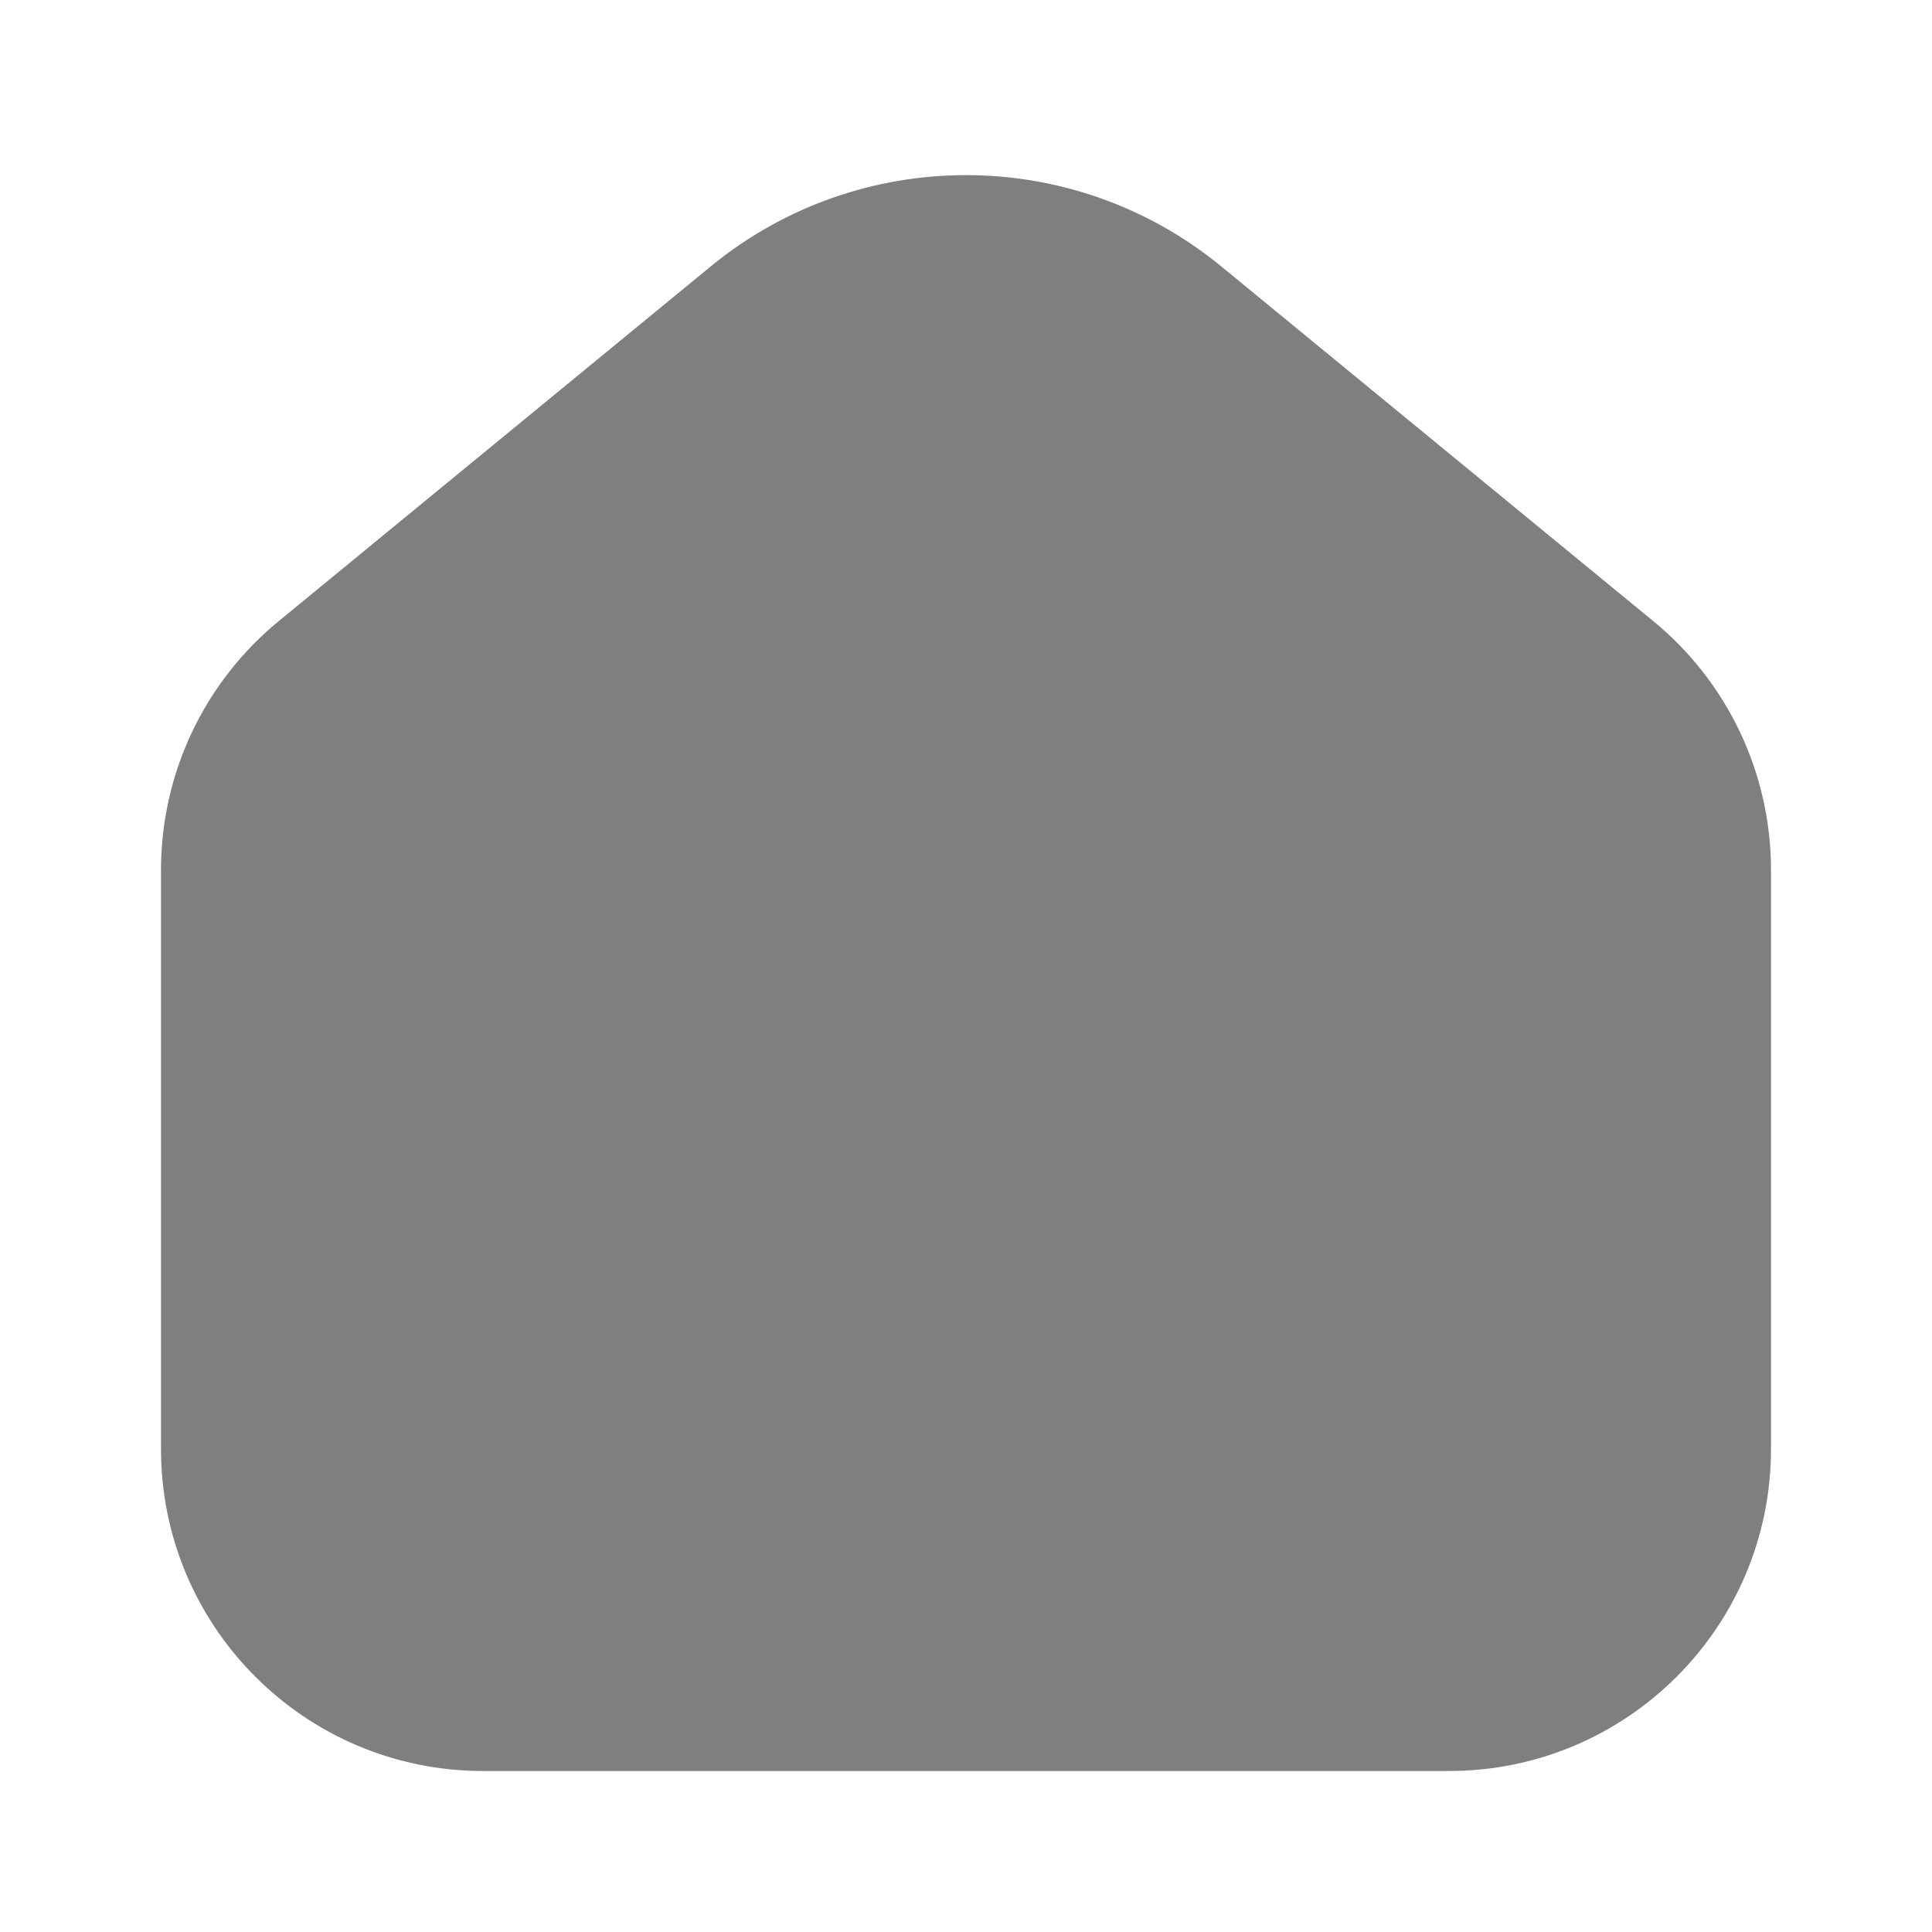
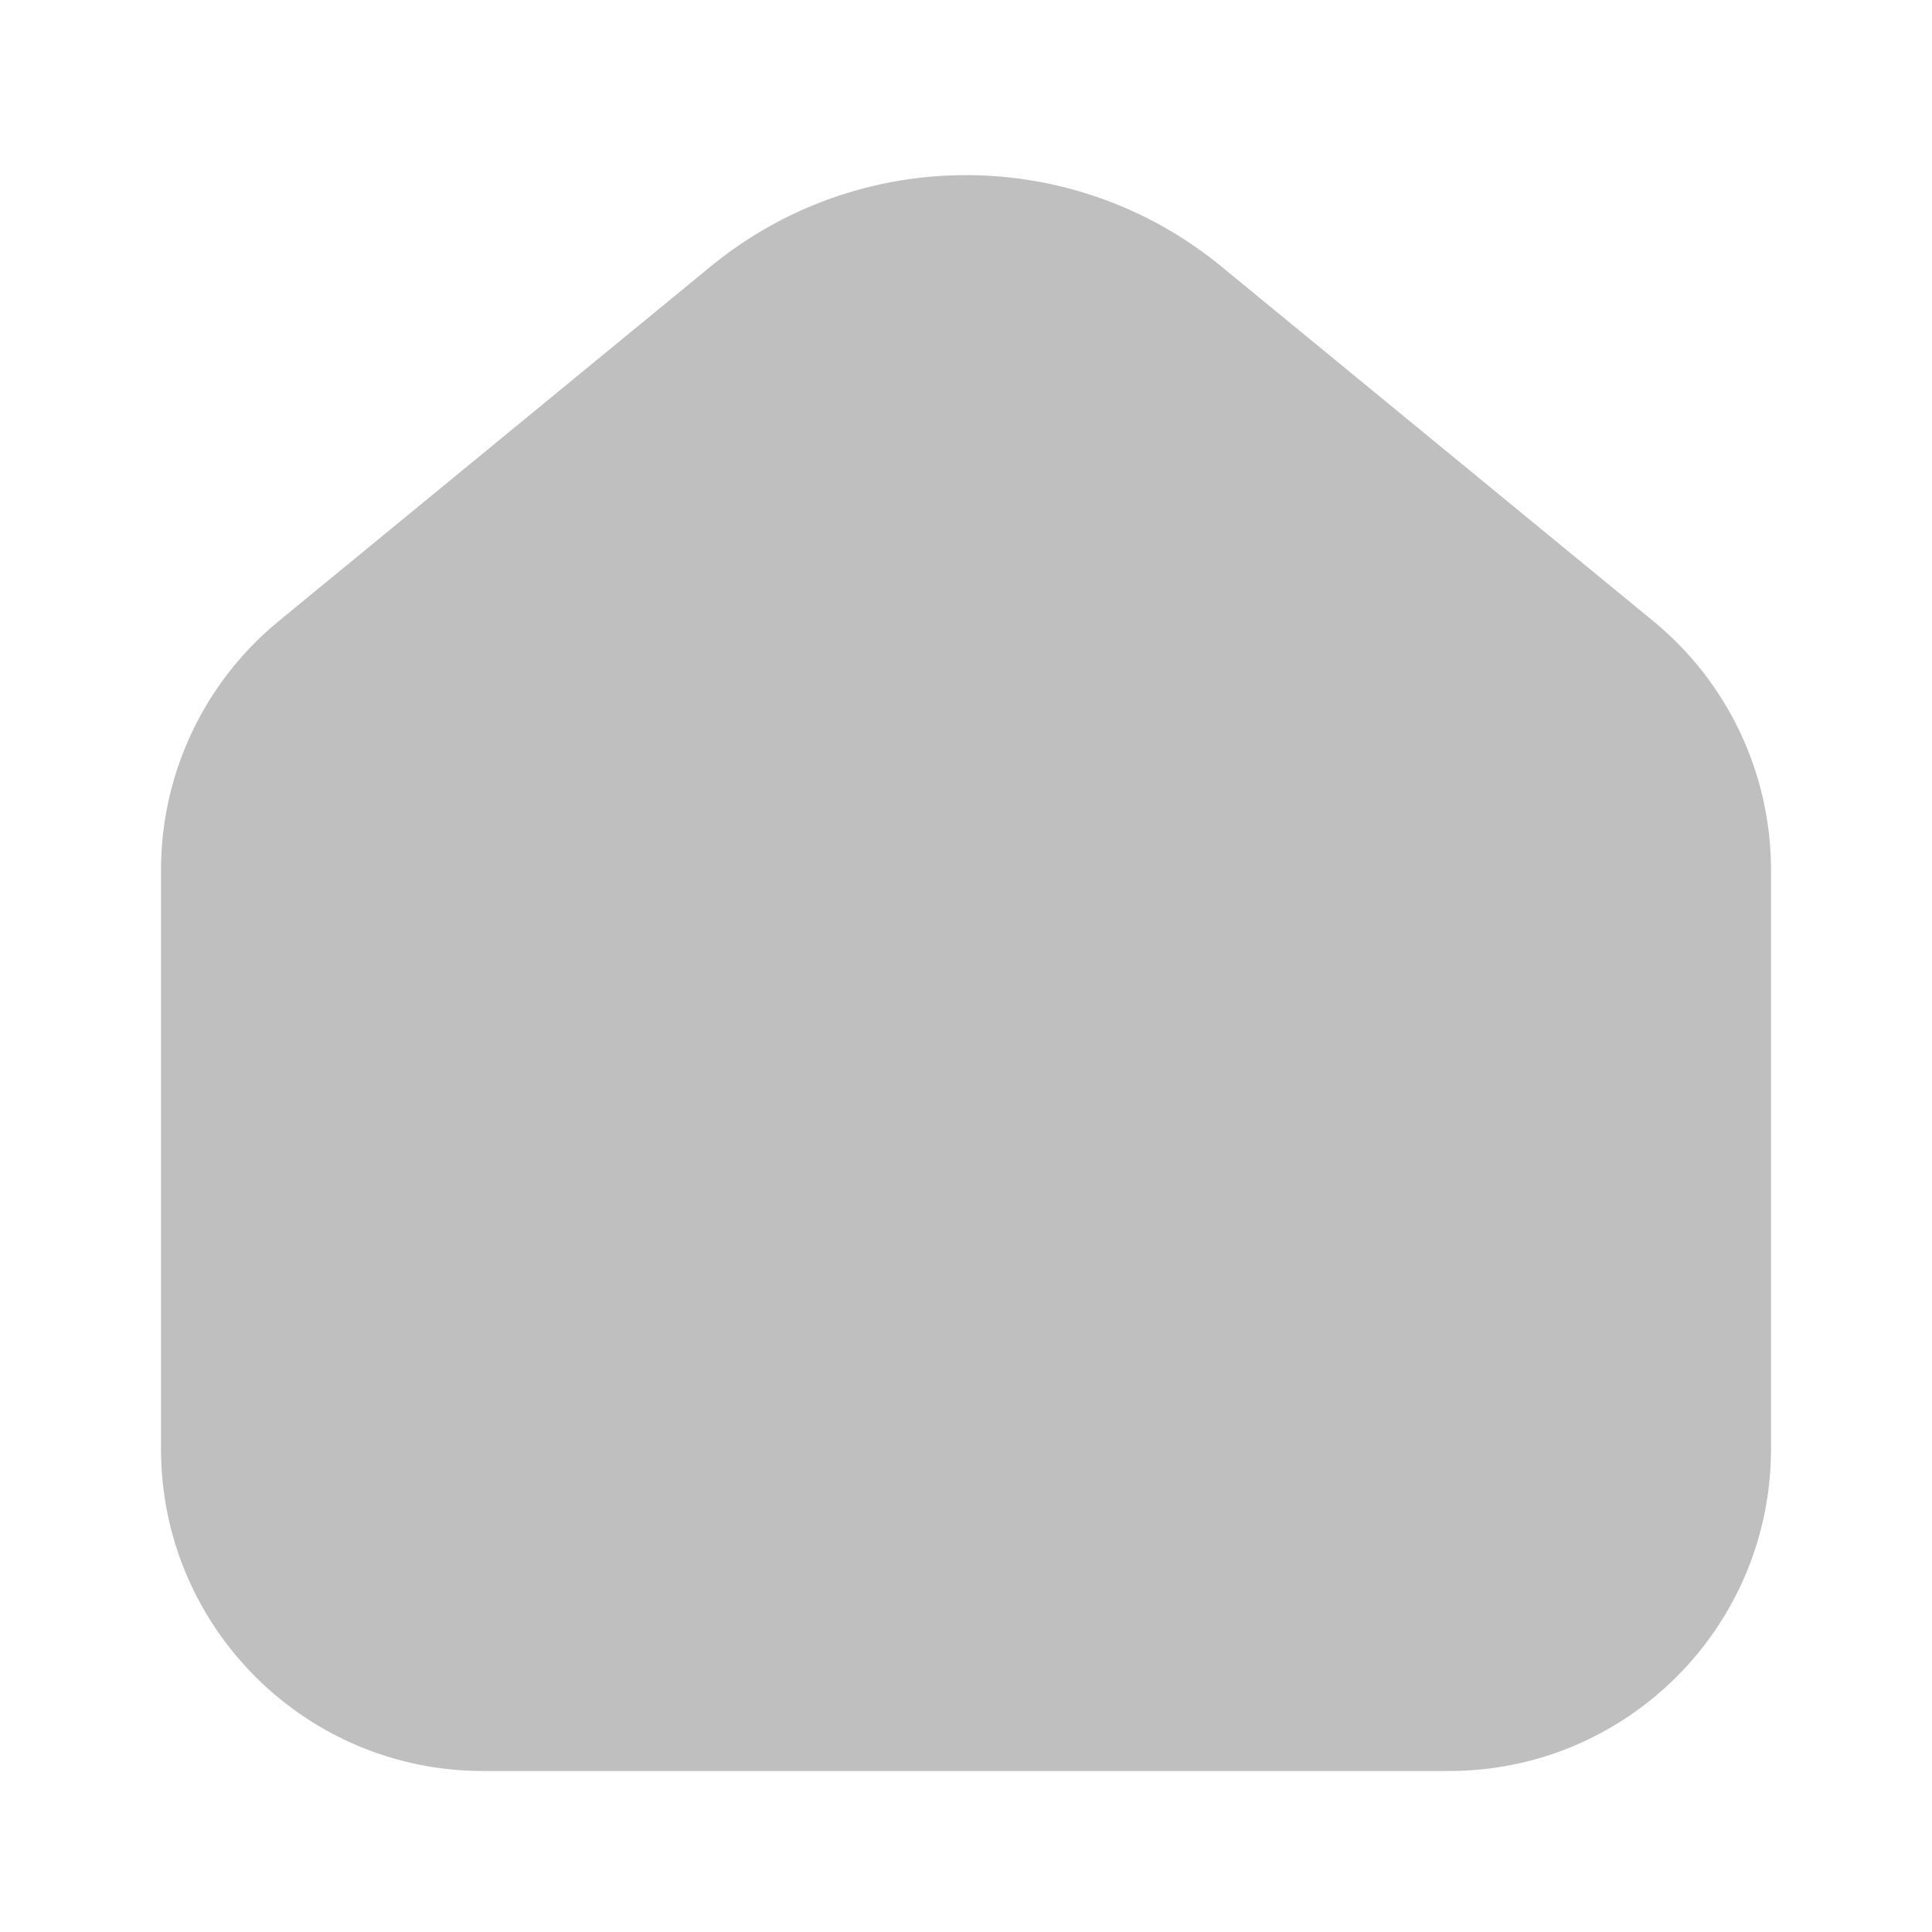
<svg xmlns="http://www.w3.org/2000/svg" width="24" height="24" viewBox="0 0 24 24" fill="none">
-   <path fill-rule="evenodd" clip-rule="evenodd" d="M15.173 3.311C13.329 1.797 10.671 1.797 8.827 3.311L3.462 7.716C2.536 8.476 2 9.61 2 10.807V18C2 20.209 3.791 22 6 22H18C20.209 22 22 20.209 22 18V10.807C22 9.61 21.464 8.476 20.538 7.716L15.173 3.311Z" fill="black" fill-opacity="0.5" />
+   <path fill-rule="evenodd" clip-rule="evenodd" d="M15.173 3.311C13.329 1.797 10.671 1.797 8.827 3.311L3.462 7.716C2.536 8.476 2 9.61 2 10.807V18C2 20.209 3.791 22 6 22H18C20.209 22 22 20.209 22 18V10.807C22 9.61 21.464 8.476 20.538 7.716L15.173 3.311Z" fill="black" fill-opacity="0.25" />
</svg>
